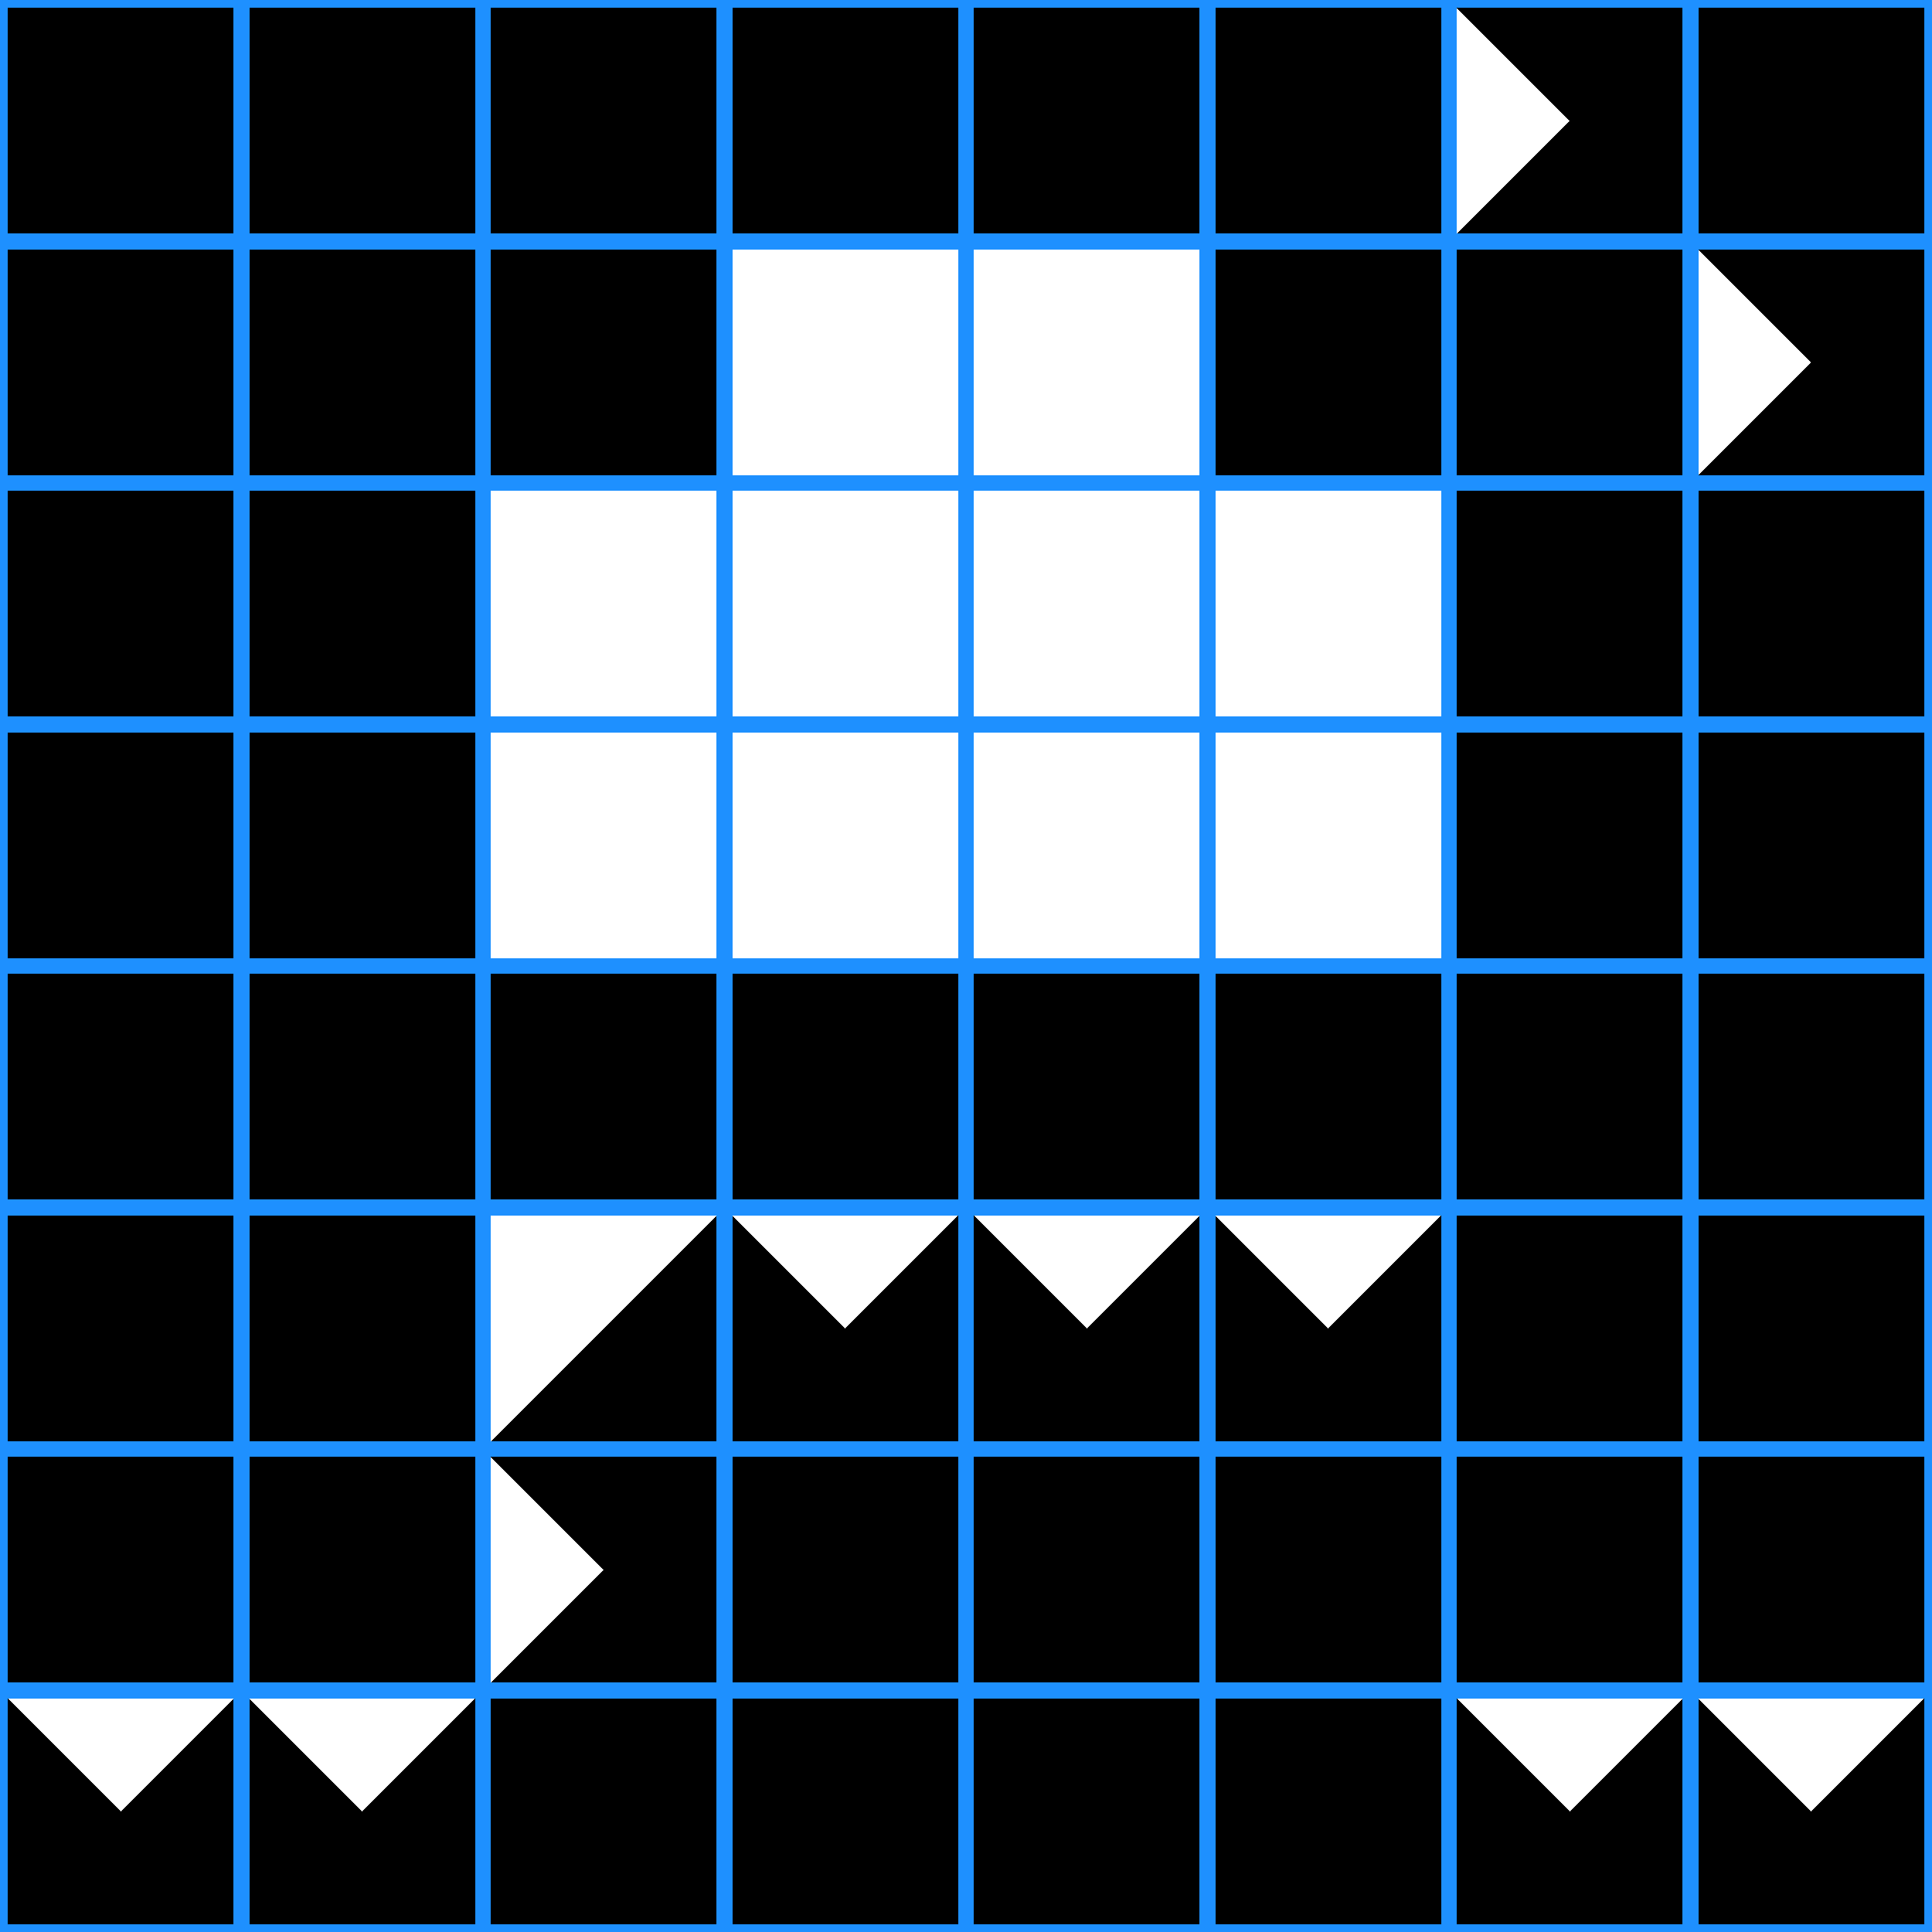
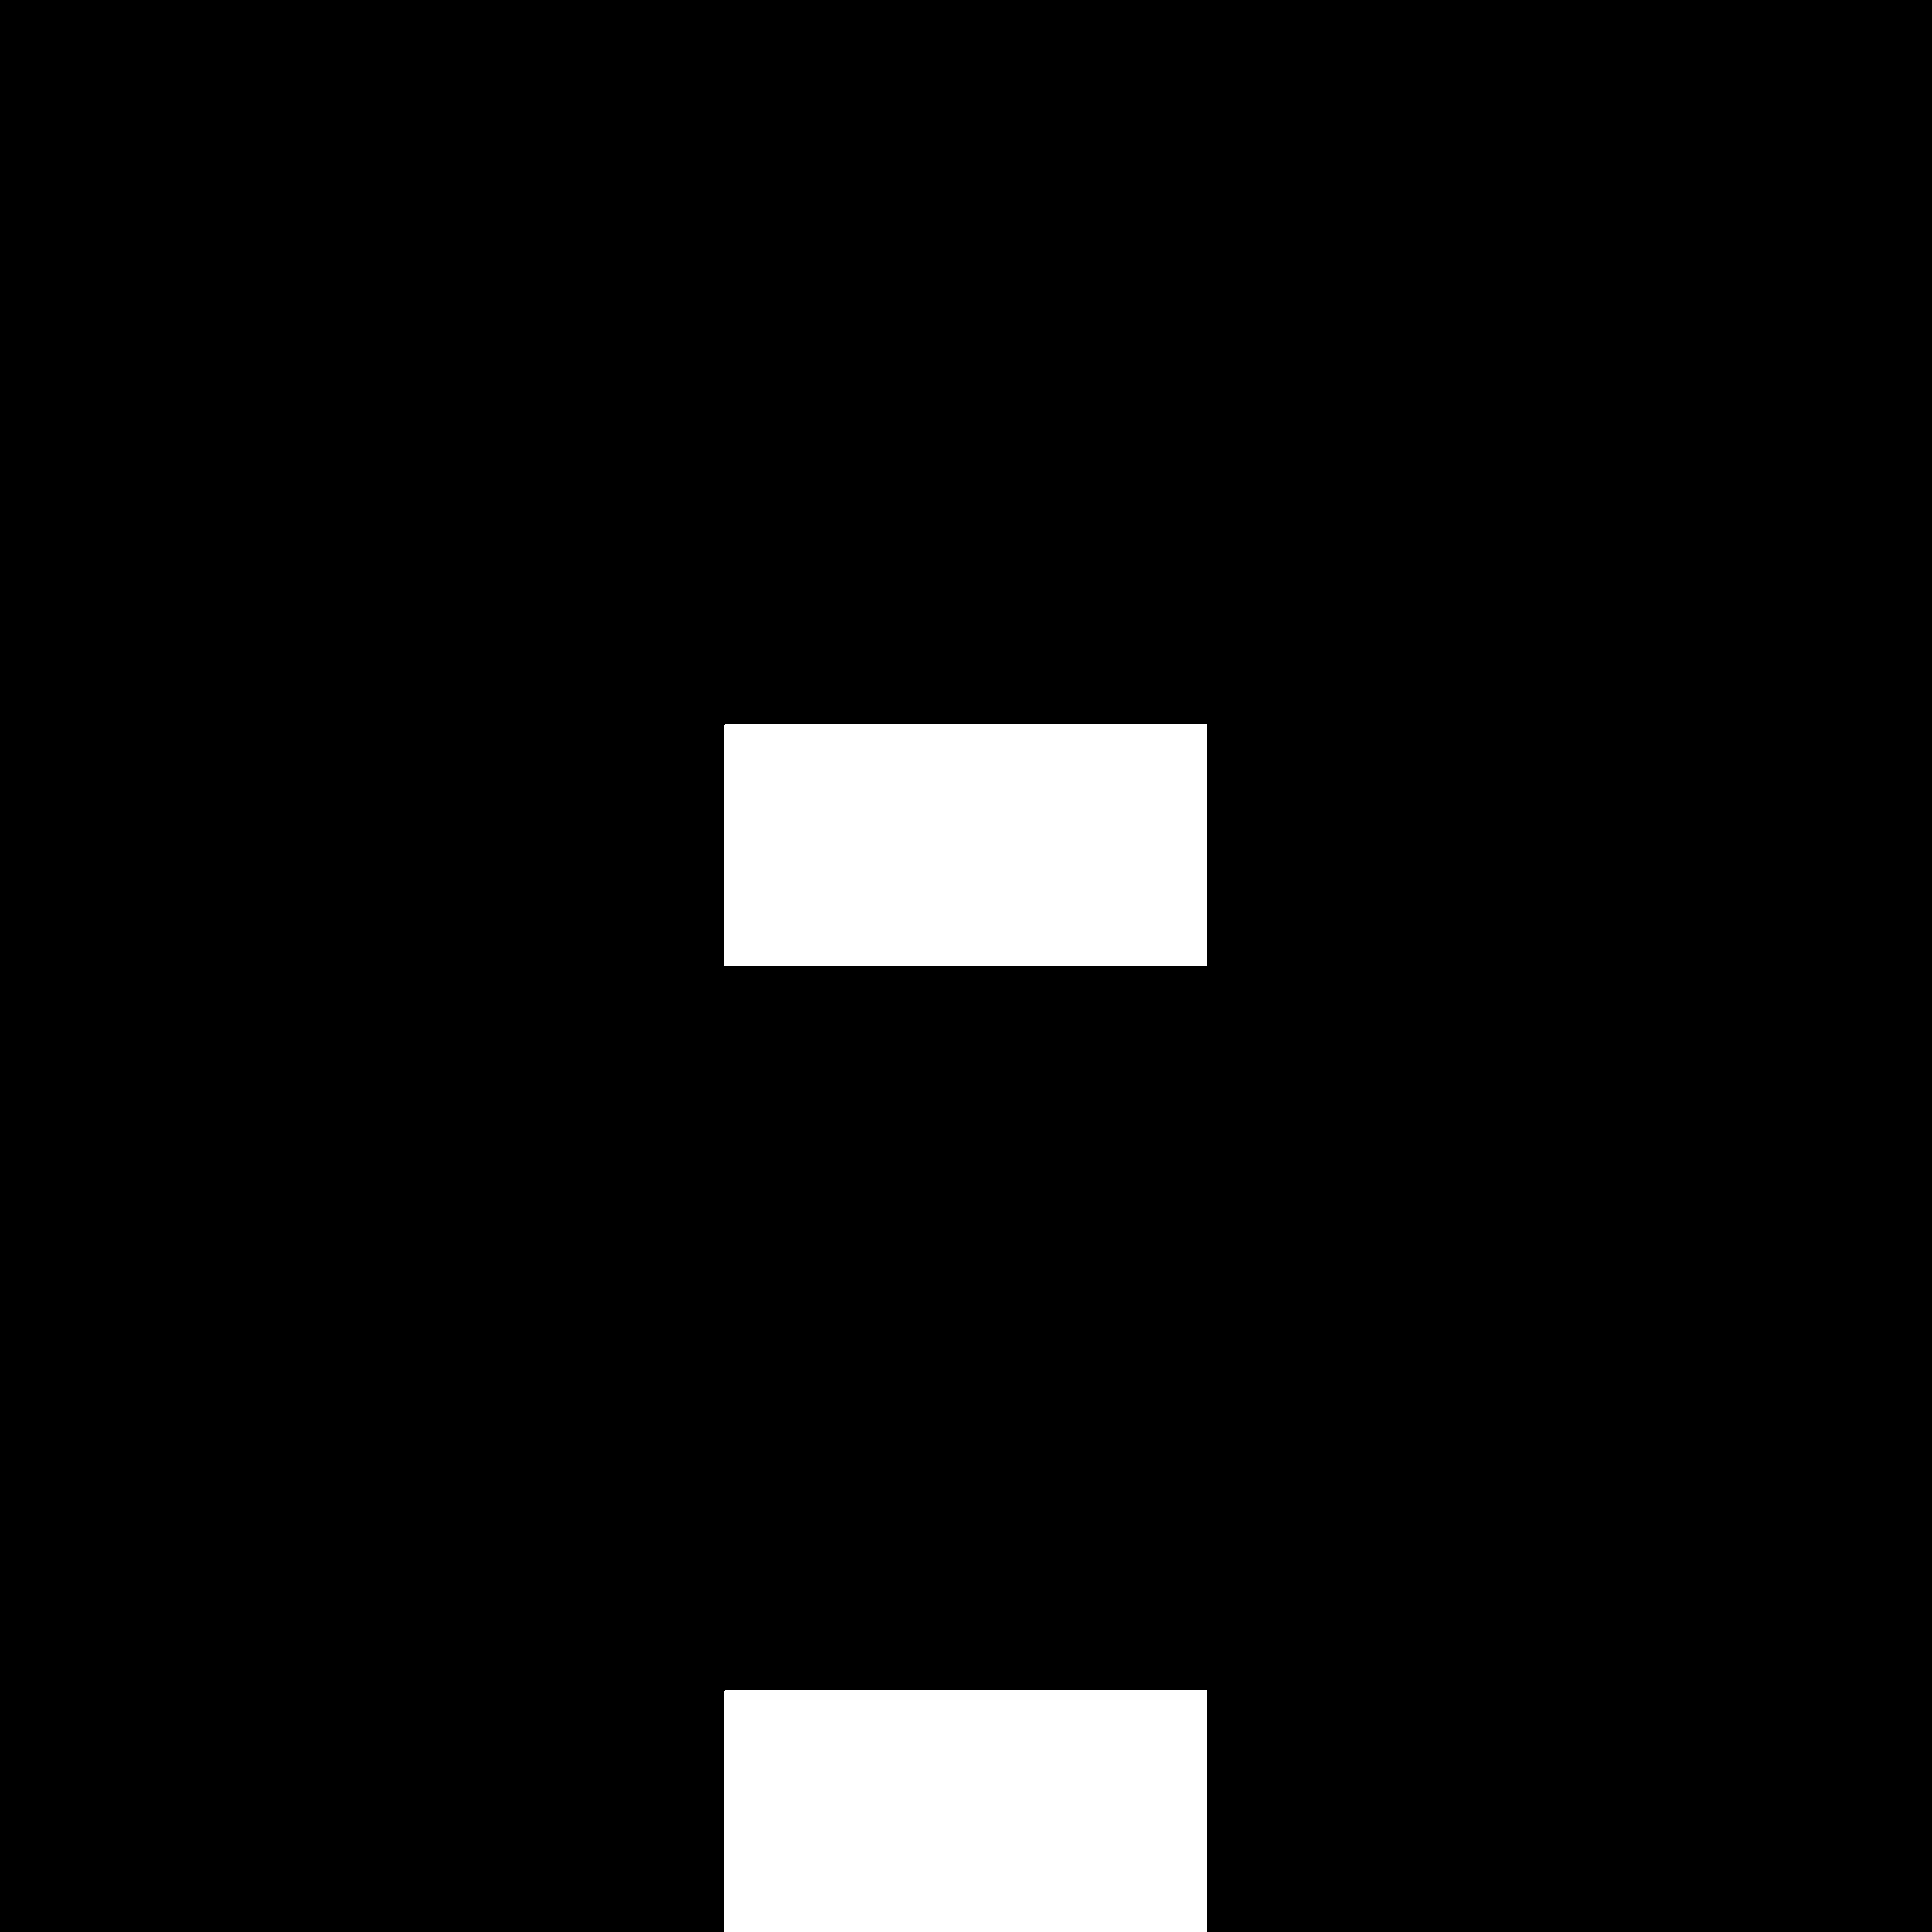
<svg xmlns="http://www.w3.org/2000/svg" width="240" height="240" viewBox="0 0 240 240">
  <rect x="0" y="0" width="240" height="240" fill="#fff" />
  <g fill="#000" shape-rendering="crispEdges">
    <polygon id="r0c0-top" points="0,0 30,0 15,15" />
    <polygon id="r0c0-right" points="30,0 30,30 15,15" />
    <polygon id="r0c0-bottom" points="30,30 0,30 15,15" />
    <polygon id="r0c0-left" points="0,30 0,0 15,15" />
    <polygon id="r0c1-top" points="30,0 60,0 45,15" />
    <polygon id="r0c1-right" points="60,0 60,30 45,15" />
    <polygon id="r0c1-bottom" points="60,30 30,30 45,15" />
    <polygon id="r0c1-left" points="30,30 30,0 45,15" />
    <polygon id="r0c2-top" points="60,0 90,0 75,15" />
    <polygon id="r0c2-right" points="90,0 90,30 75,15" />
    <polygon id="r0c2-bottom" points="90,30 60,30 75,15" />
    <polygon id="r0c2-left" points="60,30 60,0 75,15" />
    <polygon id="r0c3-top" points="90,0 120,0 105,15" />
    <polygon id="r0c3-right" points="120,0 120,30 105,15" />
    <polygon id="r0c3-bottom" points="120,30 90,30 105,15" />
    <polygon id="r0c3-left" points="90,30 90,0 105,15" />
    <polygon id="r0c4-top" points="120,0 150,0 135,15" />
    <polygon id="r0c4-right" points="150,0 150,30 135,15" />
    <polygon id="r0c4-bottom" points="150,30 120,30 135,15" />
    <polygon id="r0c4-left" points="120,30 120,0 135,15" />
    <polygon id="r0c5-top" points="150,0 180,0 165,15" />
    <polygon id="r0c5-right" points="180,0 180,30 165,15" />
    <polygon id="r0c5-bottom" points="180,30 150,30 165,15" />
    <polygon id="r0c5-left" points="150,30 150,0 165,15" />
    <polygon id="r0c6-top" points="180,0 210,0 195,15" />
    <polygon id="r0c6-right" points="210,0 210,30 195,15" />
    <polygon id="r0c6-bottom" points="210,30 180,30 195,15" />
+     <polygon id="r0c6-left" points="180,30 180,0 195,15" />
    <polygon id="r0c7-top" points="210,0 240,0 225,15" />
    <polygon id="r0c7-right" points="240,0 240,30 225,15" />
    <polygon id="r0c7-bottom" points="240,30 210,30 225,15" />
    <polygon id="r0c7-left" points="210,30 210,0 225,15" />
    <polygon id="r1c0-top" points="0,30 30,30 15,45" />
    <polygon id="r1c0-right" points="30,30 30,60 15,45" />
    <polygon id="r1c0-bottom" points="30,60 0,60 15,45" />
    <polygon id="r1c0-left" points="0,60 0,30 15,45" />
    <polygon id="r1c1-top" points="30,30 60,30 45,45" />
    <polygon id="r1c1-right" points="60,30 60,60 45,45" />
    <polygon id="r1c1-bottom" points="60,60 30,60 45,45" />
    <polygon id="r1c1-left" points="30,60 30,30 45,45" />
    <polygon id="r1c2-top" points="60,30 90,30 75,45" />
    <polygon id="r1c2-right" points="90,30 90,60 75,45" />
    <polygon id="r1c2-bottom" points="90,60 60,60 75,45" />
    <polygon id="r1c2-left" points="60,60 60,30 75,45" />
+     <polygon id="r1c3-top" points="90,30 120,30 105,45" />
+     <polygon id="r1c3-right" points="120,30 120,60 105,45" />
+     <polygon id="r1c3-bottom" points="120,60 90,60 105,45" />
+     <polygon id="r1c3-left" points="90,60 90,30 105,45" />
+     <polygon id="r1c4-top" points="120,30 150,30 135,45" />
+     <polygon id="r1c4-right" points="150,30 150,60 135,45" />
+     <polygon id="r1c4-bottom" points="150,60 120,60 135,45" />
+     <polygon id="r1c4-left" points="120,60 120,30 135,45" />
    <polygon id="r1c5-top" points="150,30 180,30 165,45" />
    <polygon id="r1c5-right" points="180,30 180,60 165,45" />
    <polygon id="r1c5-bottom" points="180,60 150,60 165,45" />
    <polygon id="r1c5-left" points="150,60 150,30 165,45" />
    <polygon id="r1c6-top" points="180,30 210,30 195,45" />
    <polygon id="r1c6-right" points="210,30 210,60 195,45" />
    <polygon id="r1c6-bottom" points="210,60 180,60 195,45" />
    <polygon id="r1c6-left" points="180,60 180,30 195,45" />
    <polygon id="r1c7-top" points="210,30 240,30 225,45" />
    <polygon id="r1c7-right" points="240,30 240,60 225,45" />
    <polygon id="r1c7-bottom" points="240,60 210,60 225,45" />
+     <polygon id="r1c7-left" points="210,60 210,30 225,45" />
    <polygon id="r2c0-top" points="0,60 30,60 15,75" />
    <polygon id="r2c0-right" points="30,60 30,90 15,75" />
    <polygon id="r2c0-bottom" points="30,90 0,90 15,75" />
    <polygon id="r2c0-left" points="0,90 0,60 15,75" />
    <polygon id="r2c1-top" points="30,60 60,60 45,75" />
    <polygon id="r2c1-right" points="60,60 60,90 45,75" />
    <polygon id="r2c1-bottom" points="60,90 30,90 45,75" />
    <polygon id="r2c1-left" points="30,90 30,60 45,75" />
+     <polygon id="r2c2-top" points="60,60 90,60 75,75" />
+     <polygon id="r2c2-right" points="90,60 90,90 75,75" />
+     <polygon id="r2c2-bottom" points="90,90 60,90 75,75" />
+     <polygon id="r2c2-left" points="60,90 60,60 75,75" />
+     <polygon id="r2c3-top" points="90,60 120,60 105,75" />
+     <polygon id="r2c3-right" points="120,60 120,90 105,75" />
+     <polygon id="r2c3-bottom" points="120,90 90,90 105,75" />
+     <polygon id="r2c3-left" points="90,90 90,60 105,75" />
+     <polygon id="r2c4-top" points="120,60 150,60 135,75" />
+     <polygon id="r2c4-right" points="150,60 150,90 135,75" />
+     <polygon id="r2c4-bottom" points="150,90 120,90 135,75" />
+     <polygon id="r2c4-left" points="120,90 120,60 135,75" />
+     <polygon id="r2c5-top" points="150,60 180,60 165,75" />
+     <polygon id="r2c5-right" points="180,60 180,90 165,75" />
+     <polygon id="r2c5-bottom" points="180,90 150,90 165,75" />
+     <polygon id="r2c5-left" points="150,90 150,60 165,75" />
    <polygon id="r2c6-top" points="180,60 210,60 195,75" />
    <polygon id="r2c6-right" points="210,60 210,90 195,75" />
    <polygon id="r2c6-bottom" points="210,90 180,90 195,75" />
    <polygon id="r2c6-left" points="180,90 180,60 195,75" />
    <polygon id="r2c7-top" points="210,60 240,60 225,75" />
    <polygon id="r2c7-right" points="240,60 240,90 225,75" />
    <polygon id="r2c7-bottom" points="240,90 210,90 225,75" />
    <polygon id="r2c7-left" points="210,90 210,60 225,75" />
    <polygon id="r3c0-top" points="0,90 30,90 15,105" />
    <polygon id="r3c0-right" points="30,90 30,120 15,105" />
    <polygon id="r3c0-bottom" points="30,120 0,120 15,105" />
    <polygon id="r3c0-left" points="0,120 0,90 15,105" />
    <polygon id="r3c1-top" points="30,90 60,90 45,105" />
    <polygon id="r3c1-right" points="60,90 60,120 45,105" />
    <polygon id="r3c1-bottom" points="60,120 30,120 45,105" />
    <polygon id="r3c1-left" points="30,120 30,90 45,105" />
+     <polygon id="r3c2-top" points="60,90 90,90 75,105" />
+     <polygon id="r3c2-right" points="90,90 90,120 75,105" />
+     <polygon id="r3c2-bottom" points="90,120 60,120 75,105" />
+     <polygon id="r3c2-left" points="60,120 60,90 75,105" />
+     <polygon id="r3c5-top" points="150,90 180,90 165,105" />
+     <polygon id="r3c5-right" points="180,90 180,120 165,105" />
+     <polygon id="r3c5-bottom" points="180,120 150,120 165,105" />
+     <polygon id="r3c5-left" points="150,120 150,90 165,105" />
    <polygon id="r3c6-top" points="180,90 210,90 195,105" />
    <polygon id="r3c6-right" points="210,90 210,120 195,105" />
    <polygon id="r3c6-bottom" points="210,120 180,120 195,105" />
    <polygon id="r3c6-left" points="180,120 180,90 195,105" />
    <polygon id="r3c7-top" points="210,90 240,90 225,105" />
    <polygon id="r3c7-right" points="240,90 240,120 225,105" />
    <polygon id="r3c7-bottom" points="240,120 210,120 225,105" />
    <polygon id="r3c7-left" points="210,120 210,90 225,105" />
    <polygon id="r4c0-top" points="0,120 30,120 15,135" />
    <polygon id="r4c0-right" points="30,120 30,150 15,135" />
    <polygon id="r4c0-bottom" points="30,150 0,150 15,135" />
    <polygon id="r4c0-left" points="0,150 0,120 15,135" />
    <polygon id="r4c1-top" points="30,120 60,120 45,135" />
    <polygon id="r4c1-right" points="60,120 60,150 45,135" />
    <polygon id="r4c1-bottom" points="60,150 30,150 45,135" />
    <polygon id="r4c1-left" points="30,150 30,120 45,135" />
    <polygon id="r4c2-top" points="60,120 90,120 75,135" />
    <polygon id="r4c2-right" points="90,120 90,150 75,135" />
    <polygon id="r4c2-bottom" points="90,150 60,150 75,135" />
    <polygon id="r4c2-left" points="60,150 60,120 75,135" />
    <polygon id="r4c3-top" points="90,120 120,120 105,135" />
    <polygon id="r4c3-right" points="120,120 120,150 105,135" />
    <polygon id="r4c3-bottom" points="120,150 90,150 105,135" />
    <polygon id="r4c3-left" points="90,150 90,120 105,135" />
    <polygon id="r4c4-top" points="120,120 150,120 135,135" />
    <polygon id="r4c4-right" points="150,120 150,150 135,135" />
    <polygon id="r4c4-bottom" points="150,150 120,150 135,135" />
    <polygon id="r4c4-left" points="120,150 120,120 135,135" />
    <polygon id="r4c5-top" points="150,120 180,120 165,135" />
    <polygon id="r4c5-right" points="180,120 180,150 165,135" />
    <polygon id="r4c5-bottom" points="180,150 150,150 165,135" />
    <polygon id="r4c5-left" points="150,150 150,120 165,135" />
    <polygon id="r4c6-top" points="180,120 210,120 195,135" />
    <polygon id="r4c6-right" points="210,120 210,150 195,135" />
    <polygon id="r4c6-bottom" points="210,150 180,150 195,135" />
    <polygon id="r4c6-left" points="180,150 180,120 195,135" />
    <polygon id="r4c7-top" points="210,120 240,120 225,135" />
    <polygon id="r4c7-right" points="240,120 240,150 225,135" />
    <polygon id="r4c7-bottom" points="240,150 210,150 225,135" />
    <polygon id="r4c7-left" points="210,150 210,120 225,135" />
    <polygon id="r5c0-top" points="0,150 30,150 15,165" />
    <polygon id="r5c0-right" points="30,150 30,180 15,165" />
    <polygon id="r5c0-bottom" points="30,180 0,180 15,165" />
    <polygon id="r5c0-left" points="0,180 0,150 15,165" />
    <polygon id="r5c1-top" points="30,150 60,150 45,165" />
    <polygon id="r5c1-right" points="60,150 60,180 45,165" />
    <polygon id="r5c1-bottom" points="60,180 30,180 45,165" />
    <polygon id="r5c1-left" points="30,180 30,150 45,165" />
+     <polygon id="r5c2-top" points="60,150 90,150 75,165" />
    <polygon id="r5c2-right" points="90,150 90,180 75,165" />
    <polygon id="r5c2-bottom" points="90,180 60,180 75,165" />
+     <polygon id="r5c2-left" points="60,180 60,150 75,165" />
+     <polygon id="r5c3-top" points="90,150 120,150 105,165" />
    <polygon id="r5c3-right" points="120,150 120,180 105,165" />
    <polygon id="r5c3-bottom" points="120,180 90,180 105,165" />
    <polygon id="r5c3-left" points="90,180 90,150 105,165" />
+     <polygon id="r5c4-top" points="120,150 150,150 135,165" />
    <polygon id="r5c4-right" points="150,150 150,180 135,165" />
    <polygon id="r5c4-bottom" points="150,180 120,180 135,165" />
    <polygon id="r5c4-left" points="120,180 120,150 135,165" />
+     <polygon id="r5c5-top" points="150,150 180,150 165,165" />
    <polygon id="r5c5-right" points="180,150 180,180 165,165" />
    <polygon id="r5c5-bottom" points="180,180 150,180 165,165" />
    <polygon id="r5c5-left" points="150,180 150,150 165,165" />
    <polygon id="r5c6-top" points="180,150 210,150 195,165" />
    <polygon id="r5c6-right" points="210,150 210,180 195,165" />
    <polygon id="r5c6-bottom" points="210,180 180,180 195,165" />
    <polygon id="r5c6-left" points="180,180 180,150 195,165" />
    <polygon id="r5c7-top" points="210,150 240,150 225,165" />
    <polygon id="r5c7-right" points="240,150 240,180 225,165" />
    <polygon id="r5c7-bottom" points="240,180 210,180 225,165" />
    <polygon id="r5c7-left" points="210,180 210,150 225,165" />
    <polygon id="r6c0-top" points="0,180 30,180 15,195" />
    <polygon id="r6c0-right" points="30,180 30,210 15,195" />
    <polygon id="r6c0-bottom" points="30,210 0,210 15,195" />
    <polygon id="r6c0-left" points="0,210 0,180 15,195" />
    <polygon id="r6c1-top" points="30,180 60,180 45,195" />
    <polygon id="r6c1-right" points="60,180 60,210 45,195" />
    <polygon id="r6c1-bottom" points="60,210 30,210 45,195" />
    <polygon id="r6c1-left" points="30,210 30,180 45,195" />
    <polygon id="r6c2-top" points="60,180 90,180 75,195" />
    <polygon id="r6c2-right" points="90,180 90,210 75,195" />
    <polygon id="r6c2-bottom" points="90,210 60,210 75,195" />
+     <polygon id="r6c2-left" points="60,210 60,180 75,195" />
    <polygon id="r6c3-top" points="90,180 120,180 105,195" />
    <polygon id="r6c3-right" points="120,180 120,210 105,195" />
    <polygon id="r6c3-bottom" points="120,210 90,210 105,195" />
    <polygon id="r6c3-left" points="90,210 90,180 105,195" />
    <polygon id="r6c4-top" points="120,180 150,180 135,195" />
    <polygon id="r6c4-right" points="150,180 150,210 135,195" />
    <polygon id="r6c4-bottom" points="150,210 120,210 135,195" />
    <polygon id="r6c4-left" points="120,210 120,180 135,195" />
    <polygon id="r6c5-top" points="150,180 180,180 165,195" />
    <polygon id="r6c5-right" points="180,180 180,210 165,195" />
    <polygon id="r6c5-bottom" points="180,210 150,210 165,195" />
    <polygon id="r6c5-left" points="150,210 150,180 165,195" />
    <polygon id="r6c6-top" points="180,180 210,180 195,195" />
    <polygon id="r6c6-right" points="210,180 210,210 195,195" />
    <polygon id="r6c6-bottom" points="210,210 180,210 195,195" />
    <polygon id="r6c6-left" points="180,210 180,180 195,195" />
    <polygon id="r6c7-top" points="210,180 240,180 225,195" />
    <polygon id="r6c7-right" points="240,180 240,210 225,195" />
    <polygon id="r6c7-bottom" points="240,210 210,210 225,195" />
    <polygon id="r6c7-left" points="210,210 210,180 225,195" />
+     <polygon id="r7c0-top" points="0,210 30,210 15,225" />
    <polygon id="r7c0-right" points="30,210 30,240 15,225" />
    <polygon id="r7c0-bottom" points="30,240 0,240 15,225" />
    <polygon id="r7c0-left" points="0,240 0,210 15,225" />
+     <polygon id="r7c1-top" points="30,210 60,210 45,225" />
    <polygon id="r7c1-right" points="60,210 60,240 45,225" />
    <polygon id="r7c1-bottom" points="60,240 30,240 45,225" />
    <polygon id="r7c1-left" points="30,240 30,210 45,225" />
    <polygon id="r7c2-top" points="60,210 90,210 75,225" />
    <polygon id="r7c2-right" points="90,210 90,240 75,225" />
    <polygon id="r7c2-bottom" points="90,240 60,240 75,225" />
    <polygon id="r7c2-left" points="60,240 60,210 75,225" />
-     <polygon id="r7c3-top" points="90,210 120,210 105,225" />
-     <polygon id="r7c3-right" points="120,210 120,240 105,225" />
-     <polygon id="r7c3-bottom" points="120,240 90,240 105,225" />
-     <polygon id="r7c3-left" points="90,240 90,210 105,225" />
-     <polygon id="r7c4-top" points="120,210 150,210 135,225" />
-     <polygon id="r7c4-right" points="150,210 150,240 135,225" />
-     <polygon id="r7c4-bottom" points="150,240 120,240 135,225" />
-     <polygon id="r7c4-left" points="120,240 120,210 135,225" />
    <polygon id="r7c5-top" points="150,210 180,210 165,225" />
    <polygon id="r7c5-right" points="180,210 180,240 165,225" />
    <polygon id="r7c5-bottom" points="180,240 150,240 165,225" />
    <polygon id="r7c5-left" points="150,240 150,210 165,225" />
+     <polygon id="r7c6-top" points="180,210 210,210 195,225" />
    <polygon id="r7c6-right" points="210,210 210,240 195,225" />
    <polygon id="r7c6-bottom" points="210,240 180,240 195,225" />
    <polygon id="r7c6-left" points="180,240 180,210 195,225" />
+     <polygon id="r7c7-top" points="210,210 240,210 225,225" />
    <polygon id="r7c7-right" points="240,210 240,240 225,225" />
    <polygon id="r7c7-bottom" points="240,240 210,240 225,225" />
    <polygon id="r7c7-left" points="210,240 210,210 225,225" />
  </g>
-   <g fill="none" stroke="#1e90ff" stroke-width="2" shape-rendering="crispEdges">
-     <line x1="0" y1="0" x2="0" y2="240" />
-     <line x1="30" y1="0" x2="30" y2="240" />
-     <line x1="60" y1="0" x2="60" y2="240" />
-     <line x1="90" y1="0" x2="90" y2="240" />
-     <line x1="120" y1="0" x2="120" y2="240" />
-     <line x1="150" y1="0" x2="150" y2="240" />
-     <line x1="180" y1="0" x2="180" y2="240" />
-     <line x1="210" y1="0" x2="210" y2="240" />
-     <line x1="240" y1="0" x2="240" y2="240" />
-     <line x1="0" y1="0" x2="240" y2="0" />
-     <line x1="0" y1="30" x2="240" y2="30" />
-     <line x1="0" y1="60" x2="240" y2="60" />
-     <line x1="0" y1="90" x2="240" y2="90" />
-     <line x1="0" y1="120" x2="240" y2="120" />
-     <line x1="0" y1="150" x2="240" y2="150" />
-     <line x1="0" y1="180" x2="240" y2="180" />
-     <line x1="0" y1="210" x2="240" y2="210" />
-     <line x1="0" y1="240" x2="240" y2="240" />
-   </g>
</svg>
